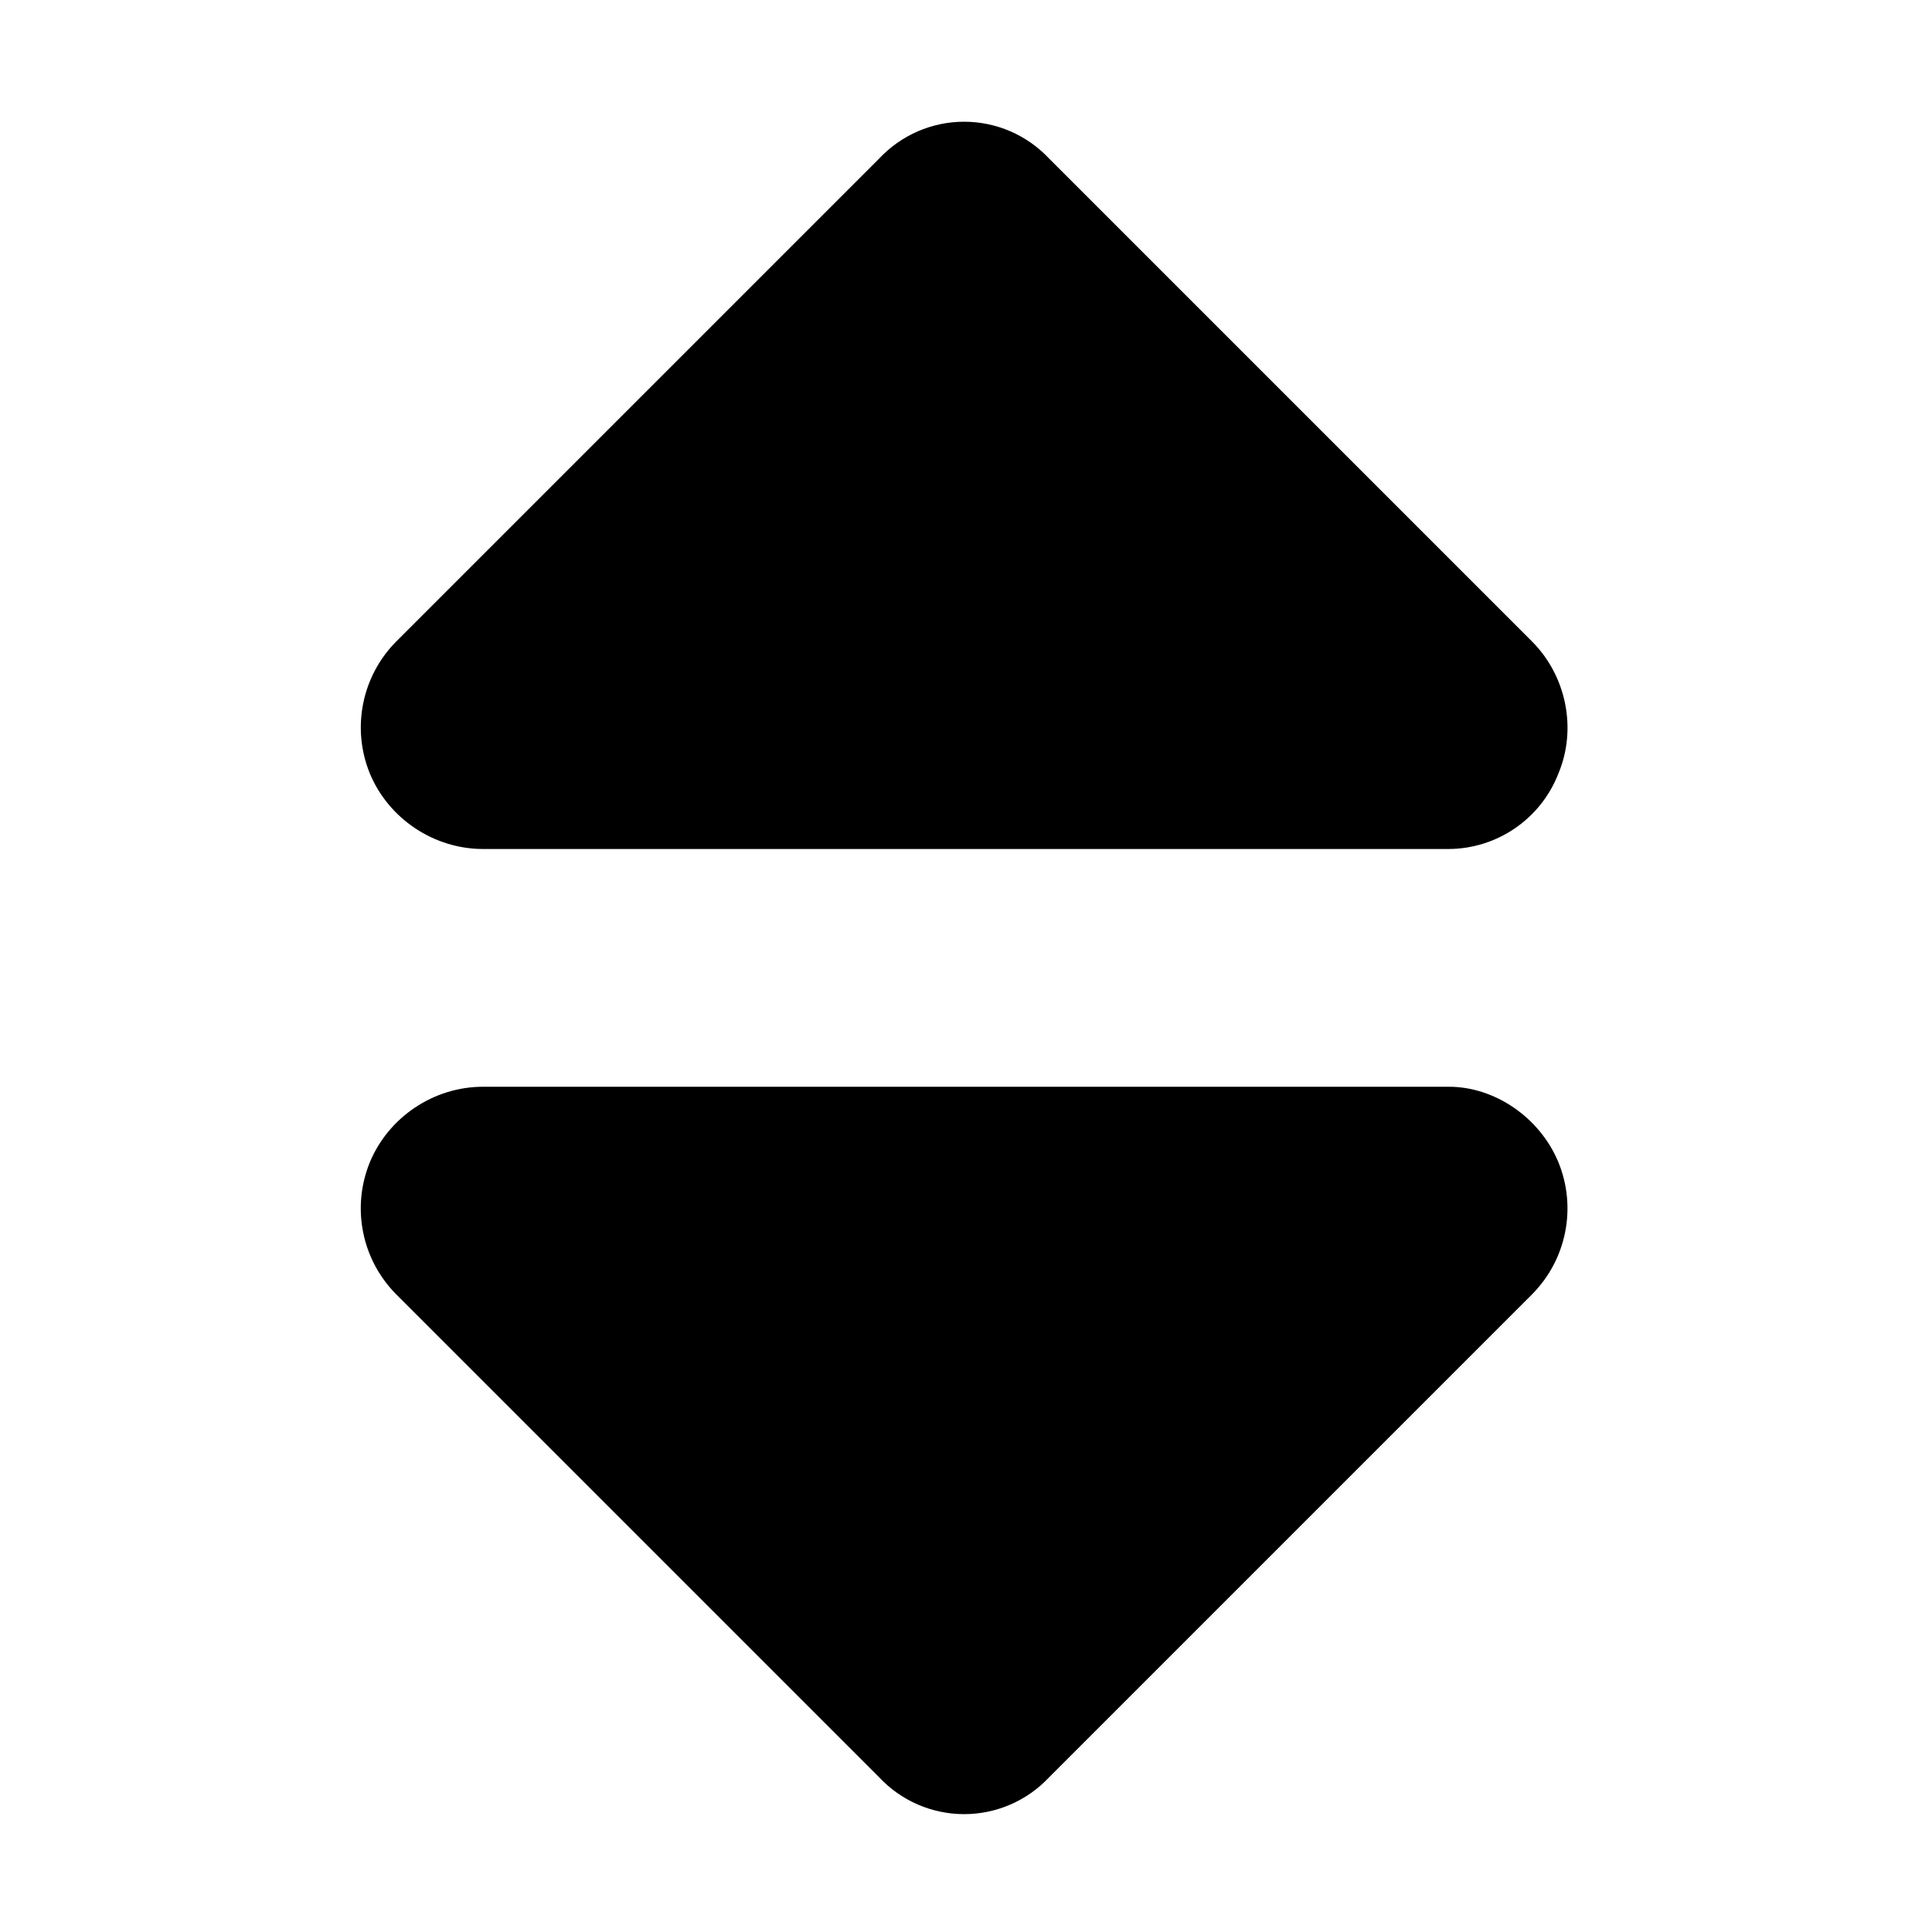
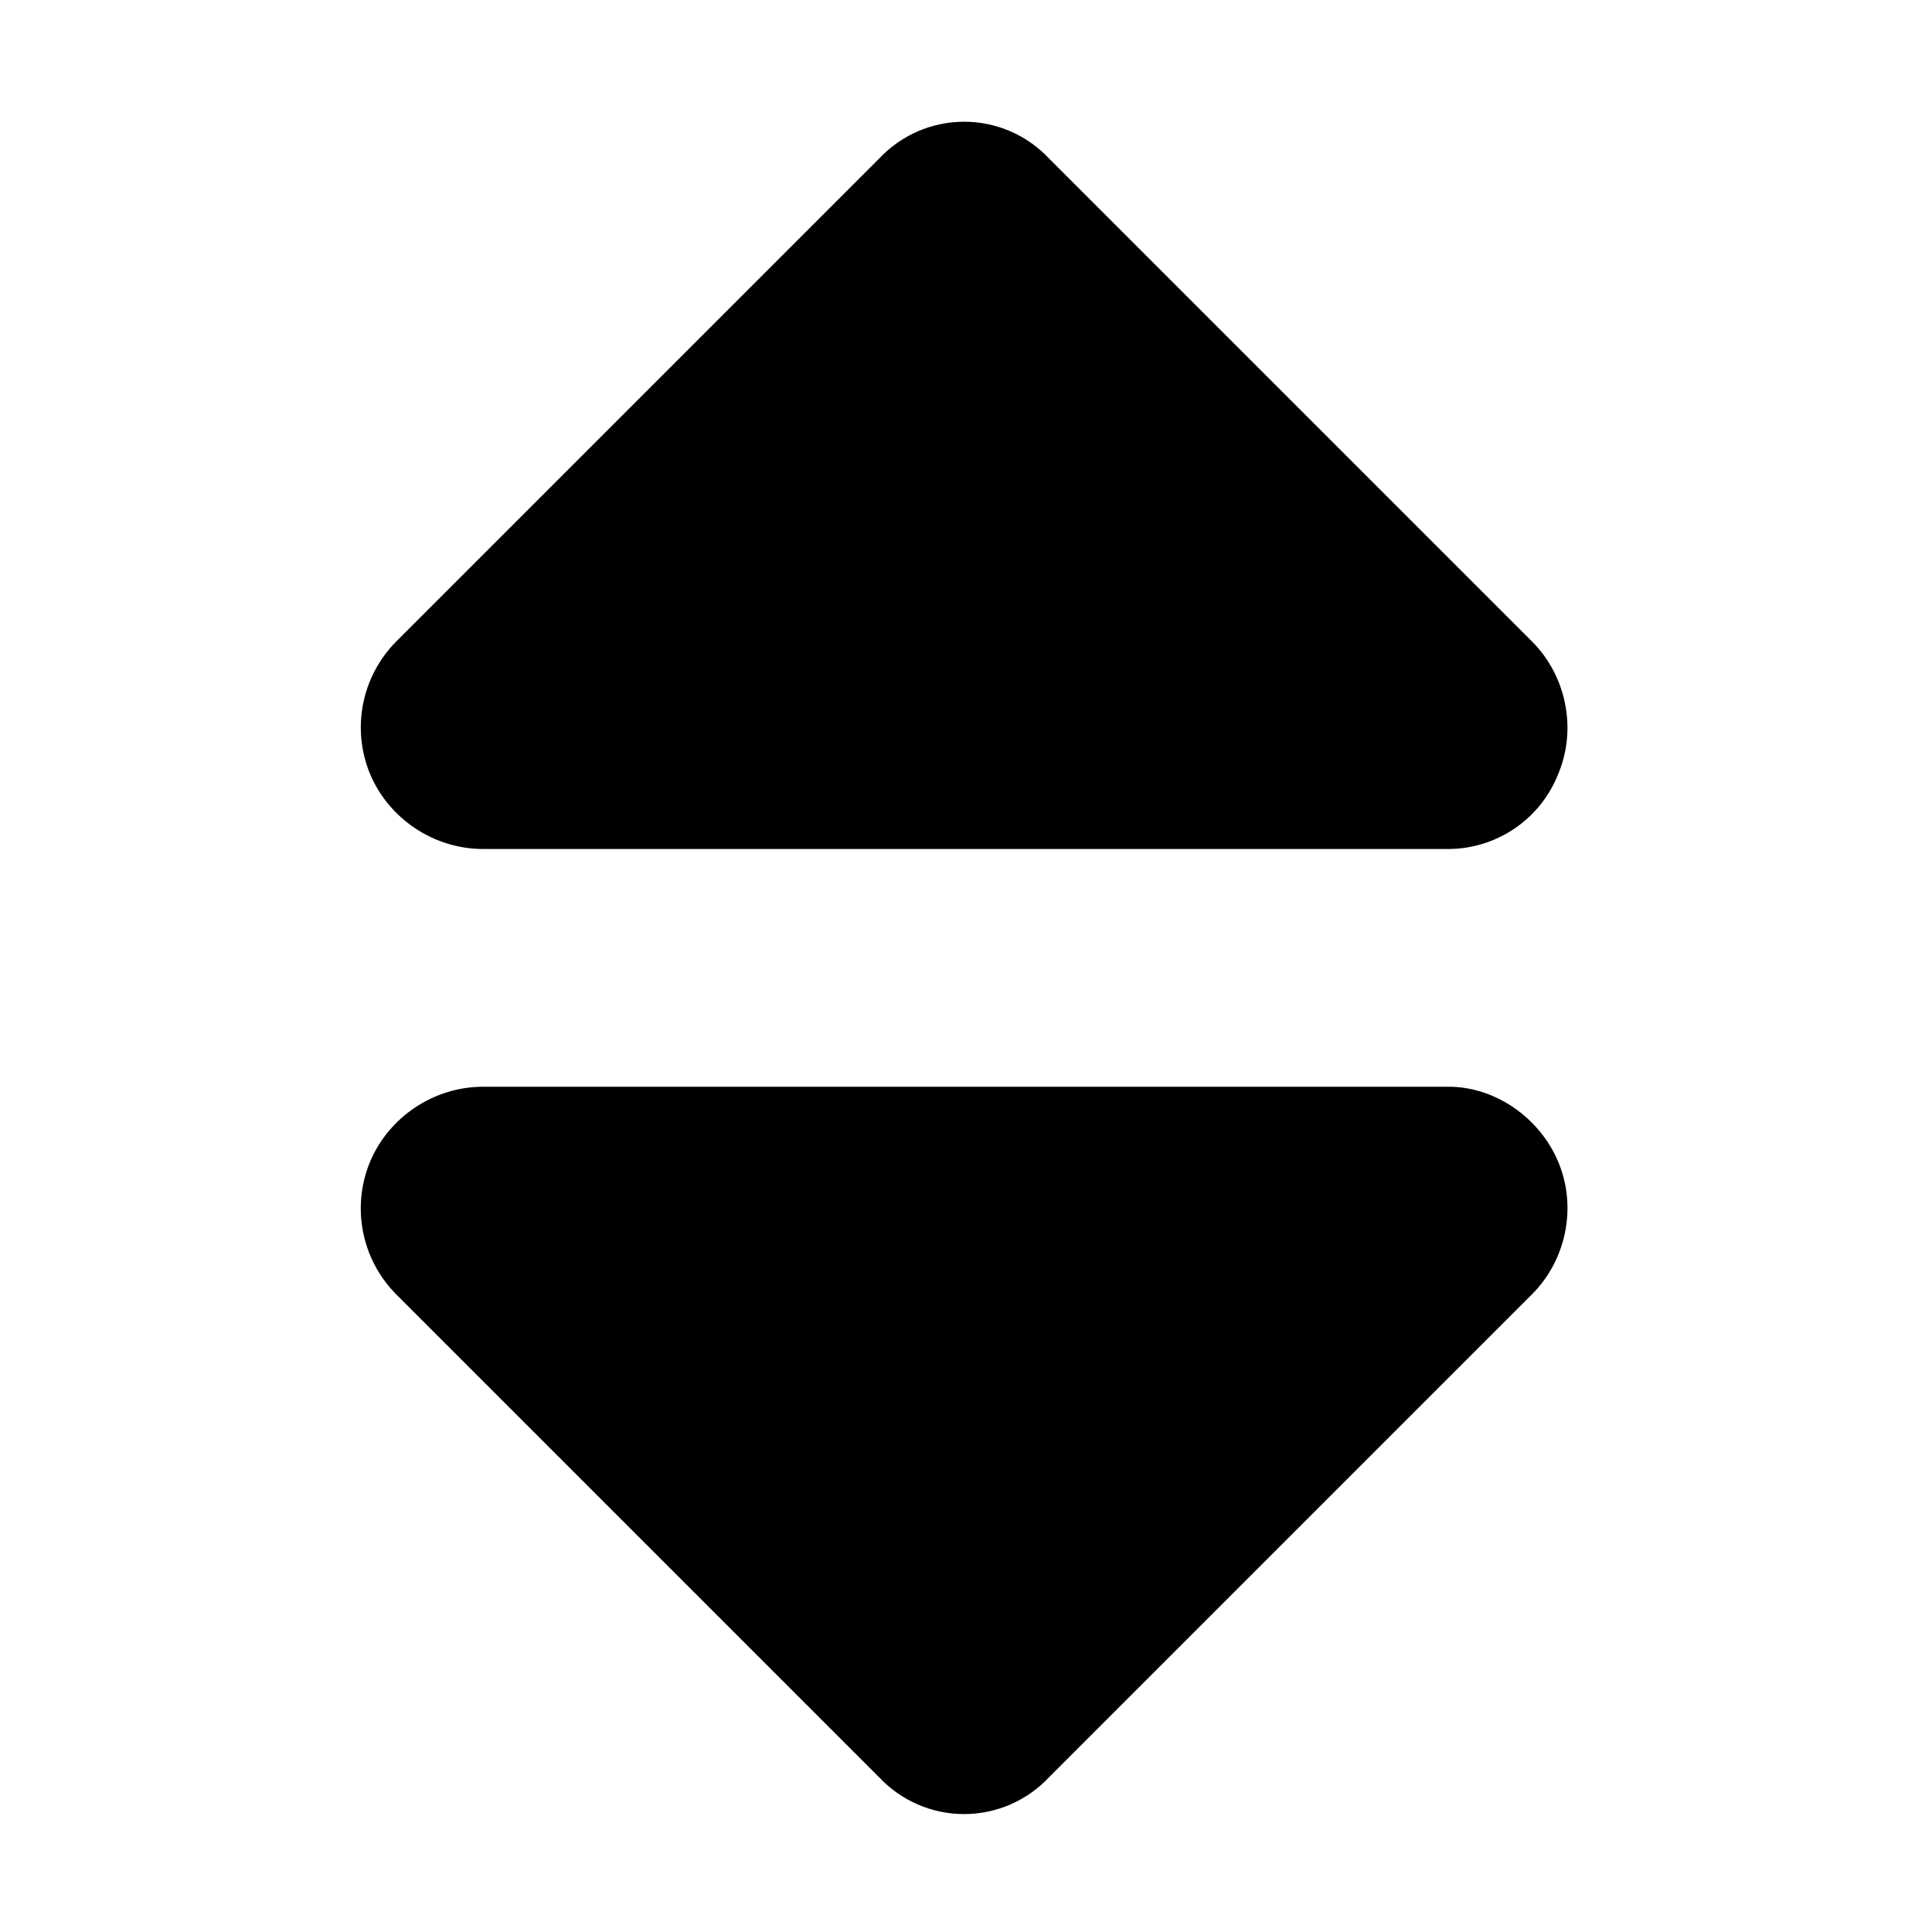
<svg xmlns="http://www.w3.org/2000/svg" viewBox="0 0 16 16">
-   <path d="M7.281 1.313a.964.964 0 0 1 1.407 0l4 4c.28.28.375.718.218 1.093a.98.98 0 0 1-.906.625H4c-.406 0-.781-.25-.937-.625a1.01 1.01 0 0 1 .218-1.093zm0 13.406-4-4a1.01 1.01 0 0 1-.218-1.094C3.219 9.25 3.593 9 4 9h8c.375 0 .75.25.906.625a1.01 1.01 0 0 1-.218 1.094l-4 4a.964.964 0 0 1-1.407 0" />
+   <path d="M7.281 1.313a.964.964 0 0 1 1.407 0l4 4c.28.28.374.718.218 1.093a.981.981 0 0 1-.906.625H4c-.406 0-.781-.25-.937-.625a1.01 1.01 0 0 1 .218-1.093l4-4Zm0 13.406-4-4a1.01 1.01 0 0 1-.218-1.094C3.219 9.25 3.593 9 4 9h8c.375 0 .75.25.906.625.156.375.063.813-.219 1.094l-4 4a.964.964 0 0 1-1.406 0Z" />
</svg>
